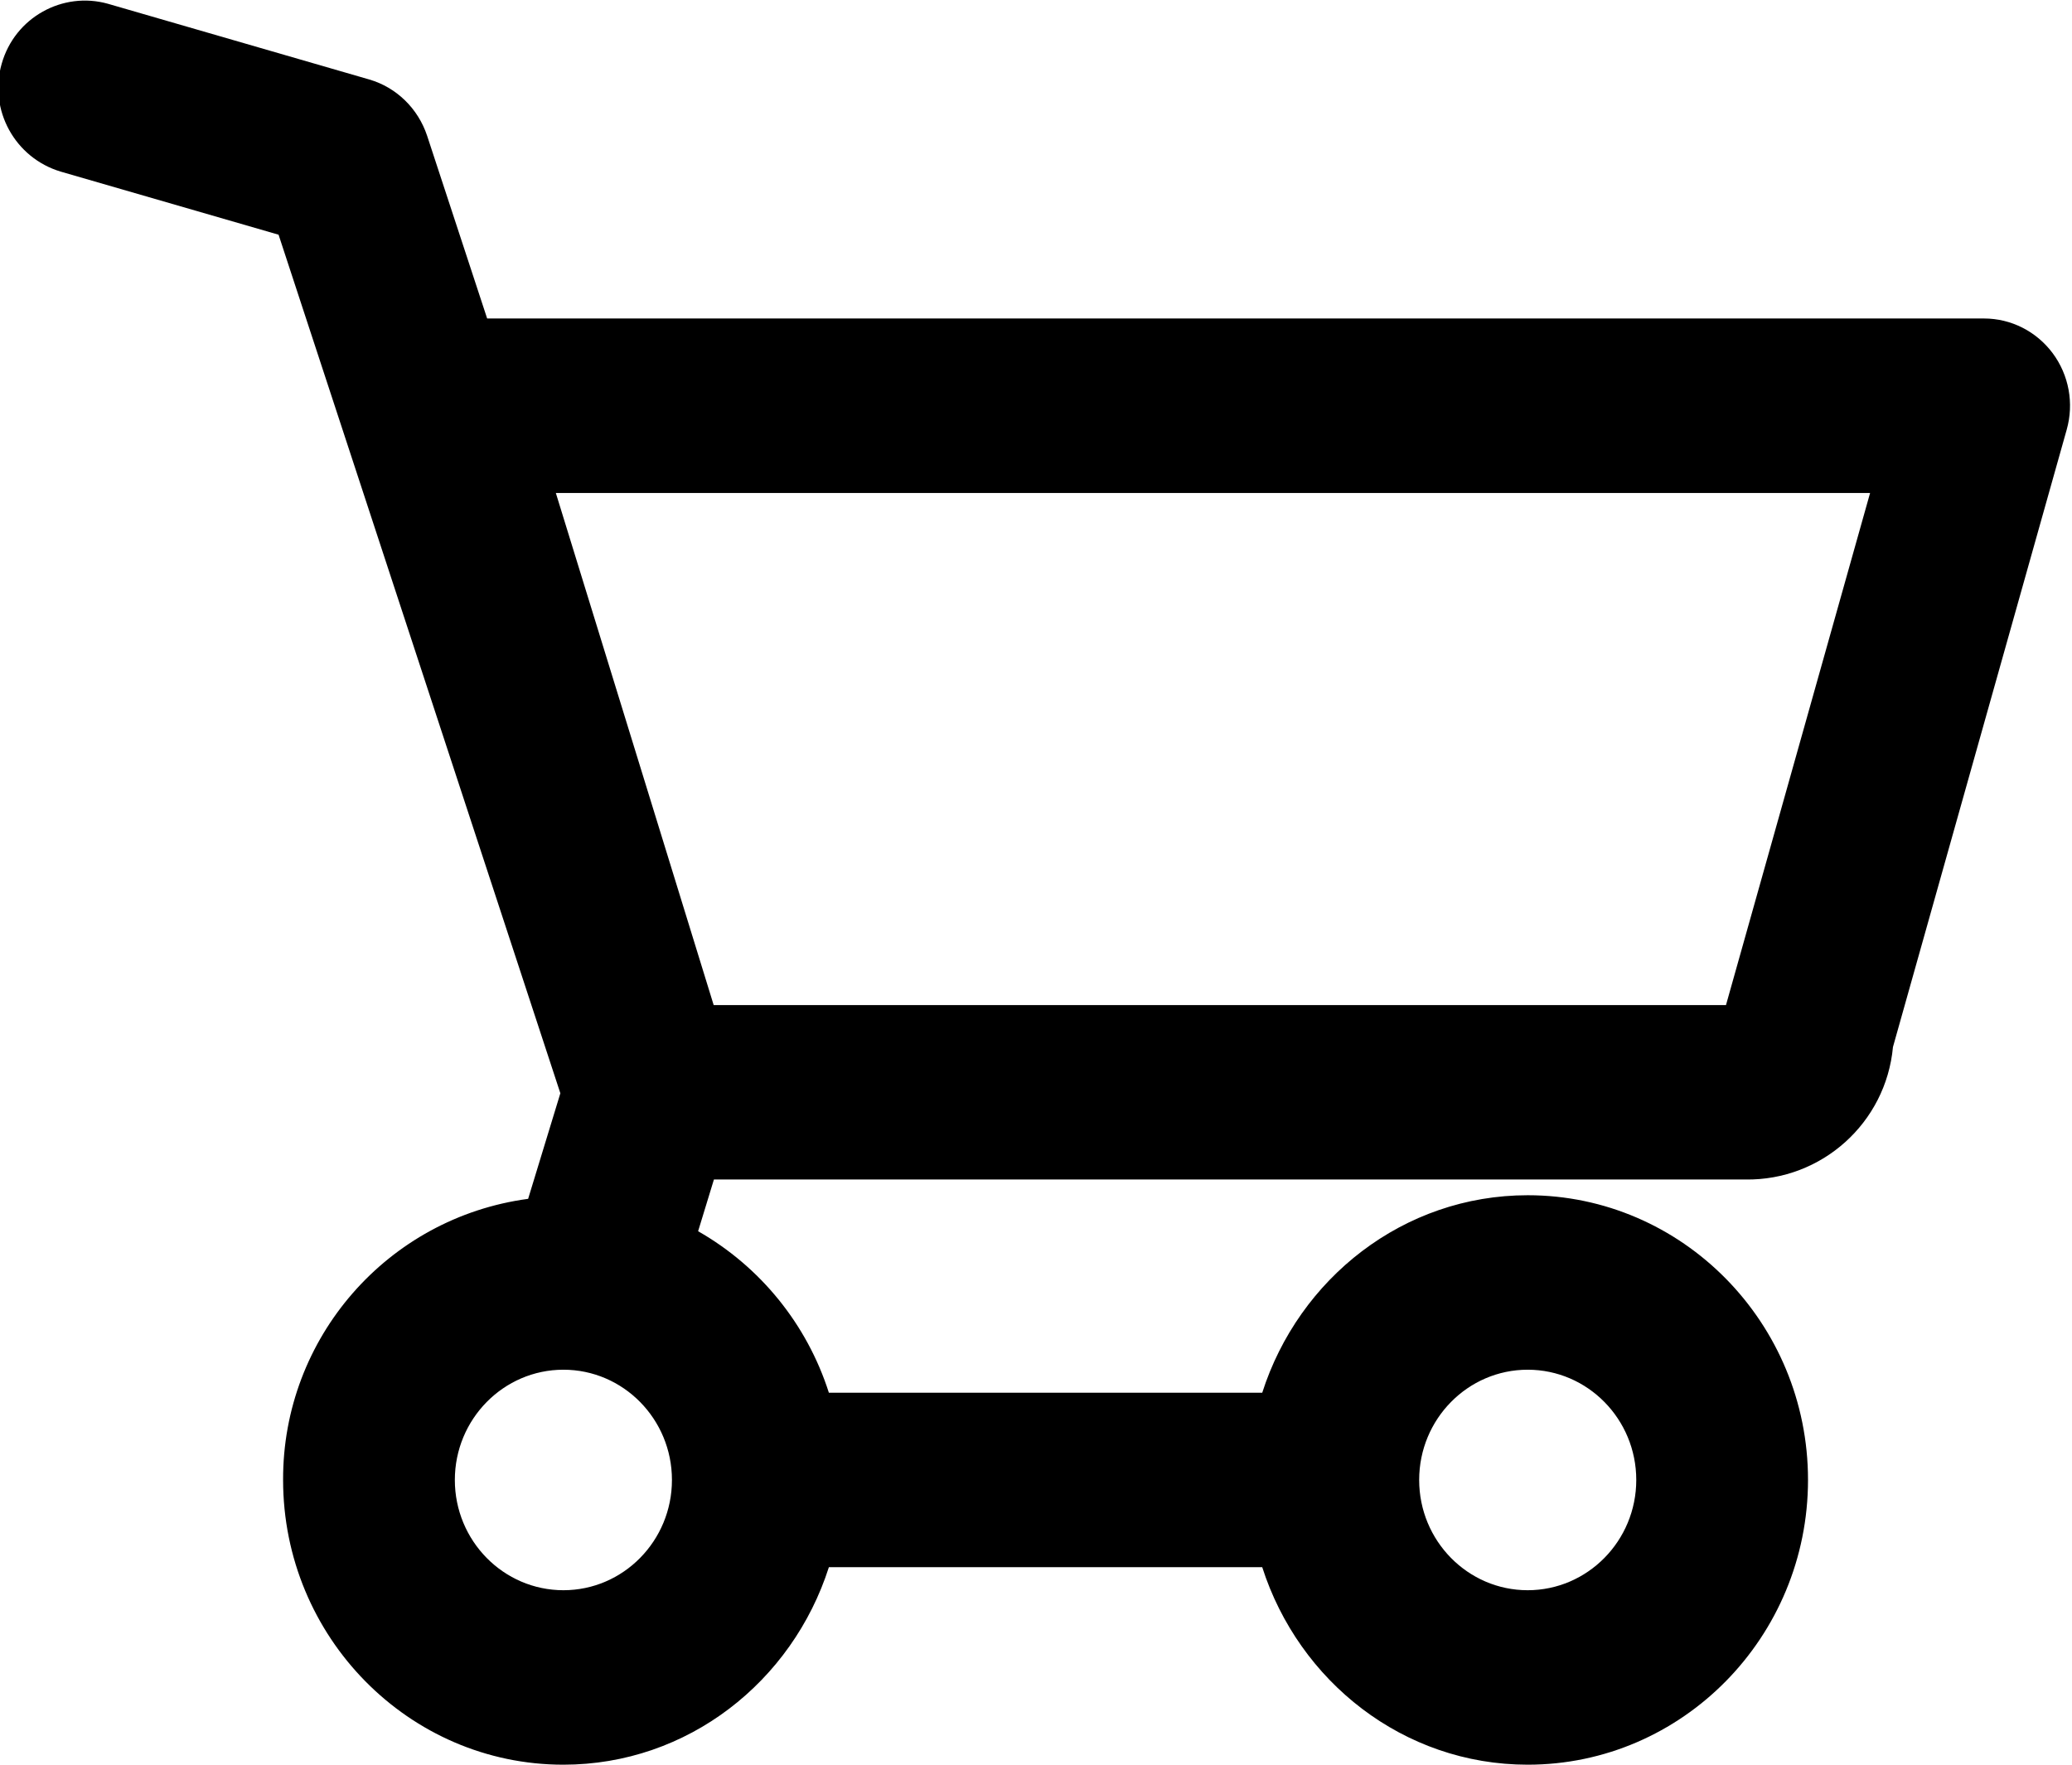
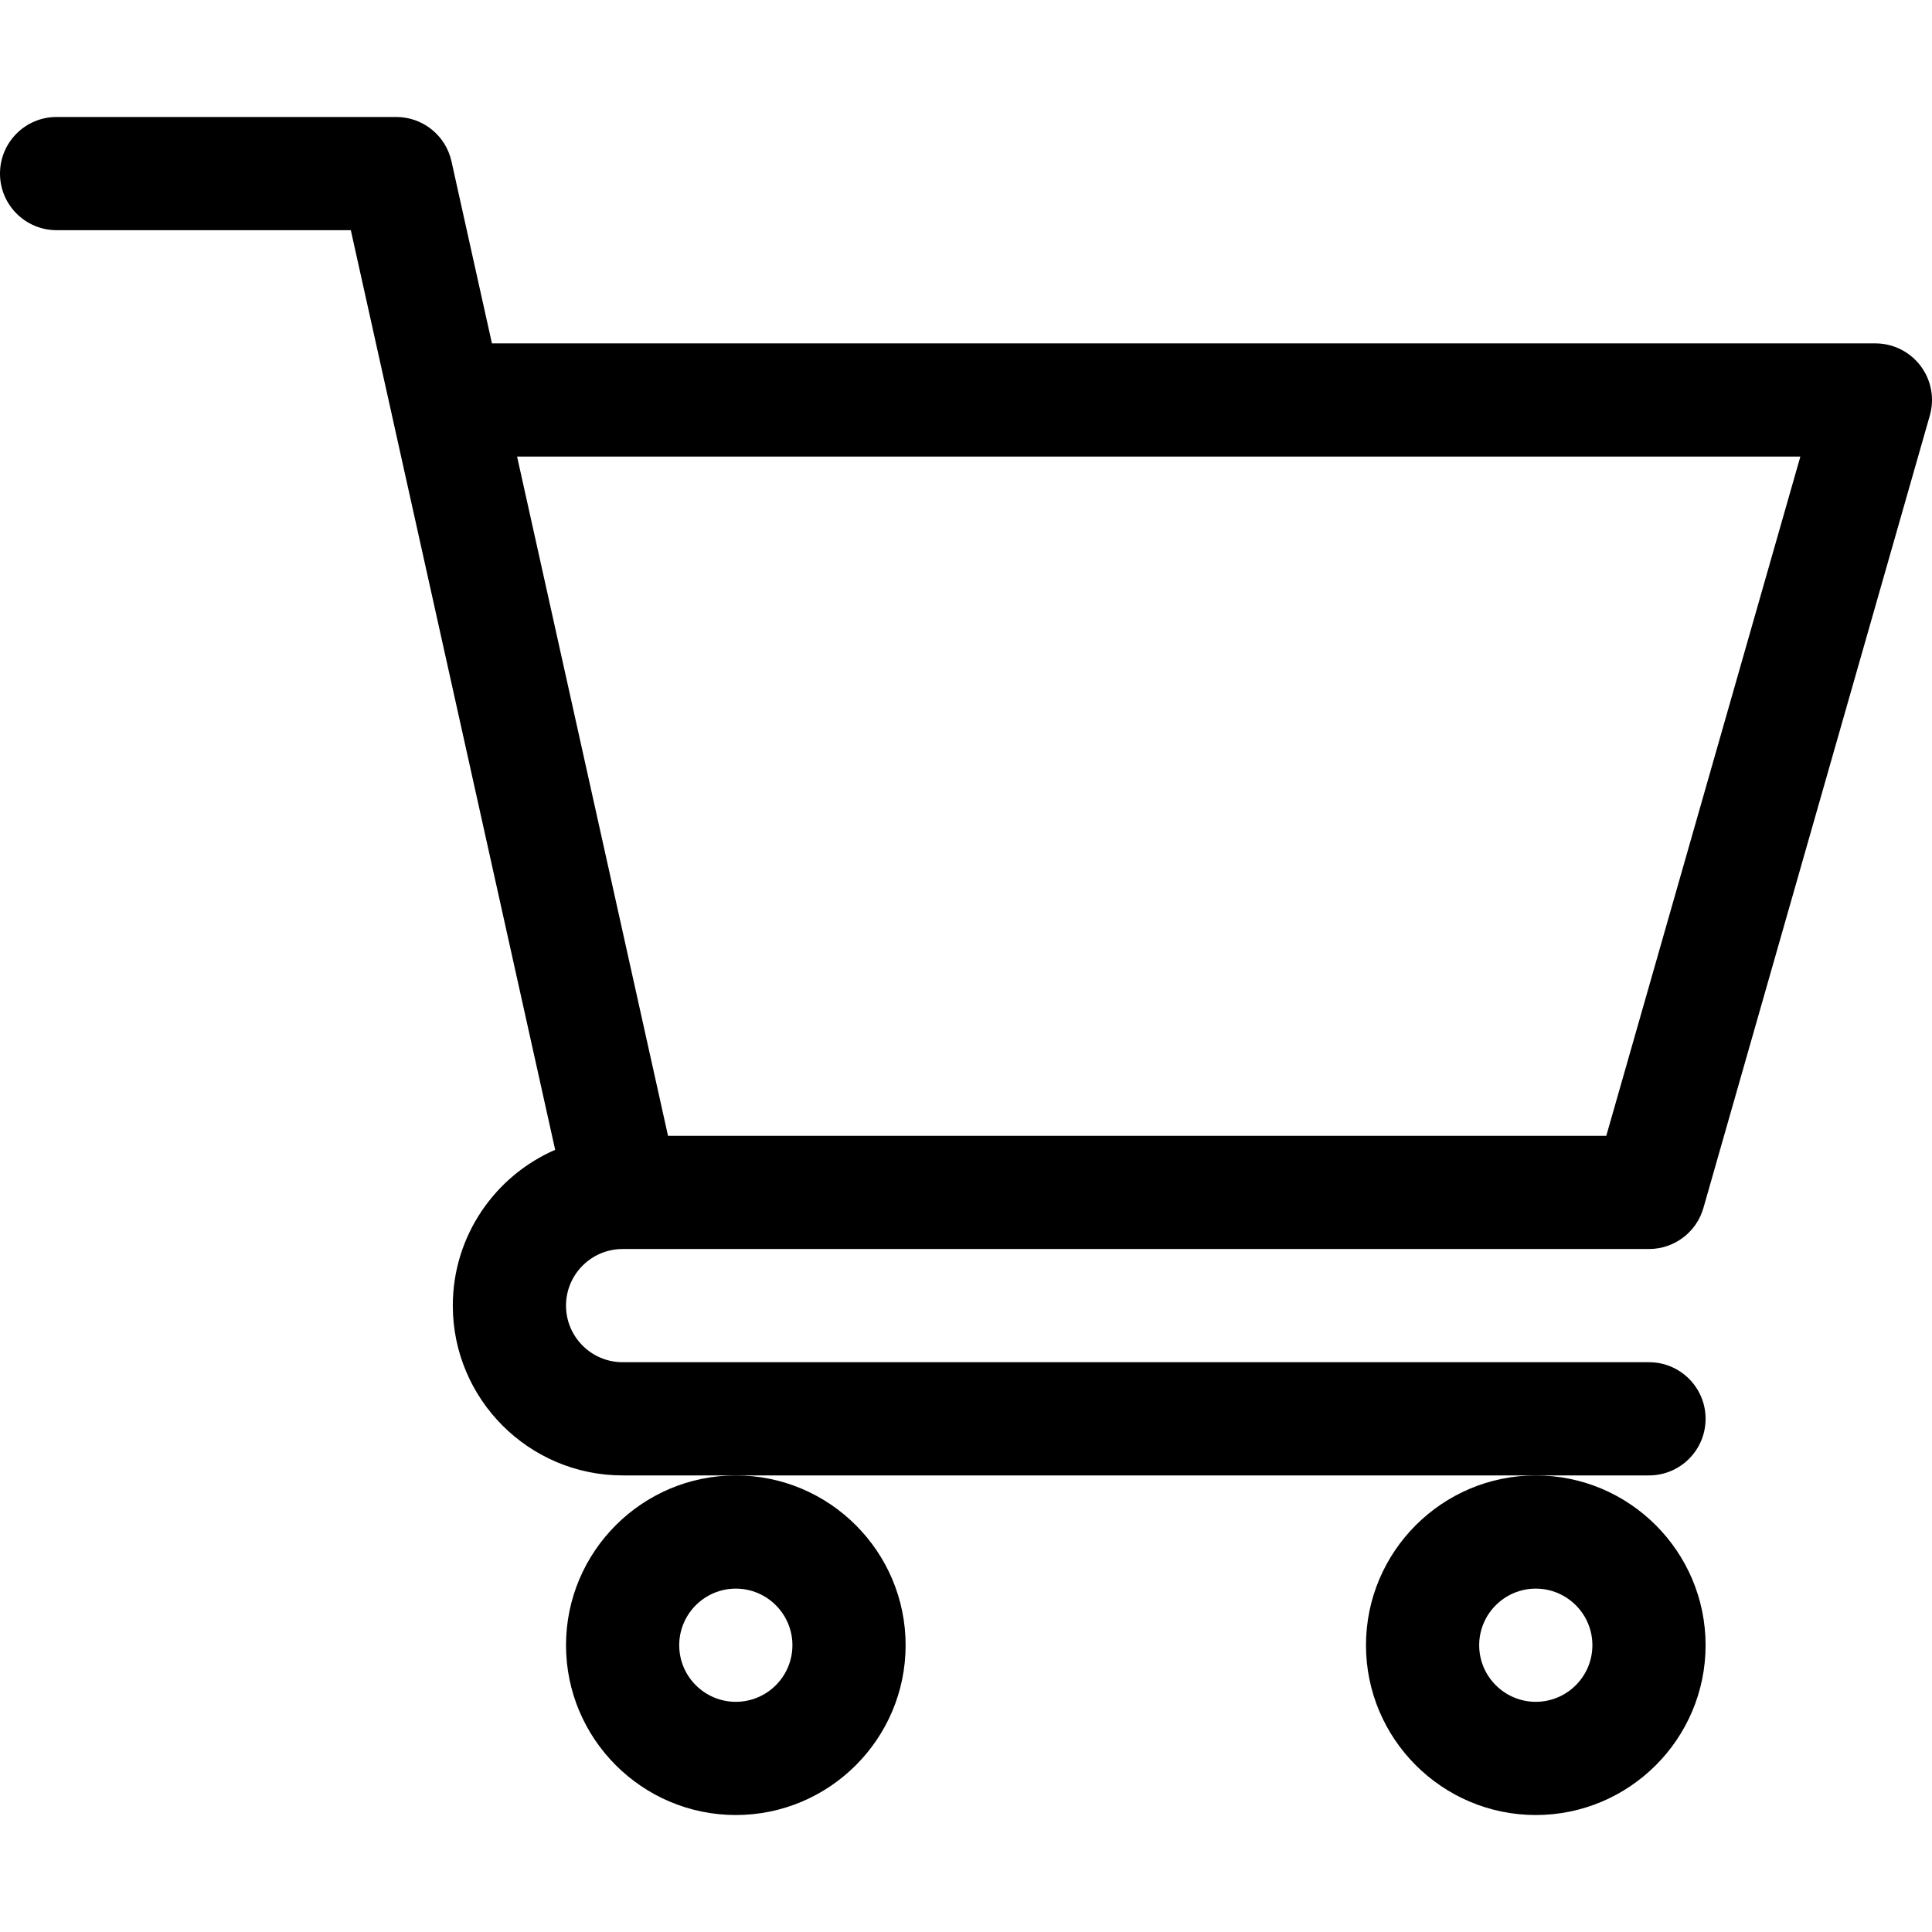
- <svg xmlns="http://www.w3.org/2000/svg" xmlns:xlink="http://www.w3.org/1999/xlink" width="27" height="23" viewBox="0 0 27 23">
-   <defs>
-     <path id="guv3a" d="M1448.931 128.6l-2.264 8.046a1.902 1.902 0 0 1-1.922 1.727h-13.442l-.206.674a3.728 3.728 0 0 1 1.704 2.105h5.647c.476-1.488 1.839-2.574 3.46-2.574 2.015 0 3.652 1.664 3.652 3.71 0 2.047-1.637 3.712-3.653 3.712-1.62 0-2.982-1.086-3.459-2.574h-5.647c-.476 1.488-1.837 2.574-3.46 2.574-2.014 0-3.652-1.665-3.652-3.711a3.683 3.683 0 0 1 3.193-3.664l.42-1.376-3.672-11.19-2.838-.822a1.14 1.14 0 0 1-.77-1.406c.171-.605.796-.947 1.384-.782l3.406.987c.354.103.636.378.754.734l.782 2.381h19.506c.352 0 .682.168.894.452.212.285.28.654.183.997zm-7.024 15.126c.78 0 1.415-.644 1.415-1.437s-.634-1.437-1.415-1.437c-.78 0-1.414.644-1.414 1.437s.634 1.437 1.414 1.437zm-13.98-1.437c0 .793.634 1.437 1.415 1.437.78 0 1.414-.644 1.414-1.437s-.634-1.437-1.414-1.437c-.78 0-1.415.644-1.415 1.437zm1.316-12.864l2.057 6.675h13.191l1.878-6.675z" />
-   </defs>
-   <g>
-     <g transform="translate(-1422 -123)">
-       <use xlink:href="#guv3a" />
-     </g>
-   </g>
+ <svg xmlns="http://www.w3.org/2000/svg" height="512pt" viewBox="0 -31 512 512" width="512pt">
+   <path d="m164.961 300.004h.023c.02 0 .039-.004.059-.004h271.957c6.695 0 12.582-4.441 14.422-10.879l60-210c1.293-4.527.387-9.395-2.445-13.152-2.836-3.758-7.27-5.969-11.977-5.969h-366.633l-10.723-48.254c-1.527-6.863-7.613-11.746-14.645-11.746h-90c-8.285 0-15 6.715-15 15s6.715 15 15 15h77.969c1.898 8.551 51.312 230.918 54.156 243.711-15.941 6.93-27.125 22.824-27.125 41.289 0 24.812 20.188 45 45 45h272c8.285 0 15-6.715 15-15s-6.715-15-15-15h-272c-8.27 0-15-6.73-15-15 0-8.258 6.707-14.977 14.961-14.996zm312.152-210.004-51.43 180h-248.652l-40-180zm0 0" />
+   <path d="m150 405c0 24.812 20.188 45 45 45s45-20.188 45-45-20.188-45-45-45-45 20.188-45 45zm45-15c8.27 0 15 6.73 15 15s-6.73 15-15 15-15-6.73-15-15 6.73-15 15-15zm0 0" />
+   <path d="m362 405c0 24.812 20.188 45 45 45s45-20.188 45-45-20.188-45-45-45-45 20.188-45 45zm45-15c8.27 0 15 6.73 15 15s-6.73 15-15 15-15-6.73-15-15 6.73-15 15-15zm0 0" />
</svg>
